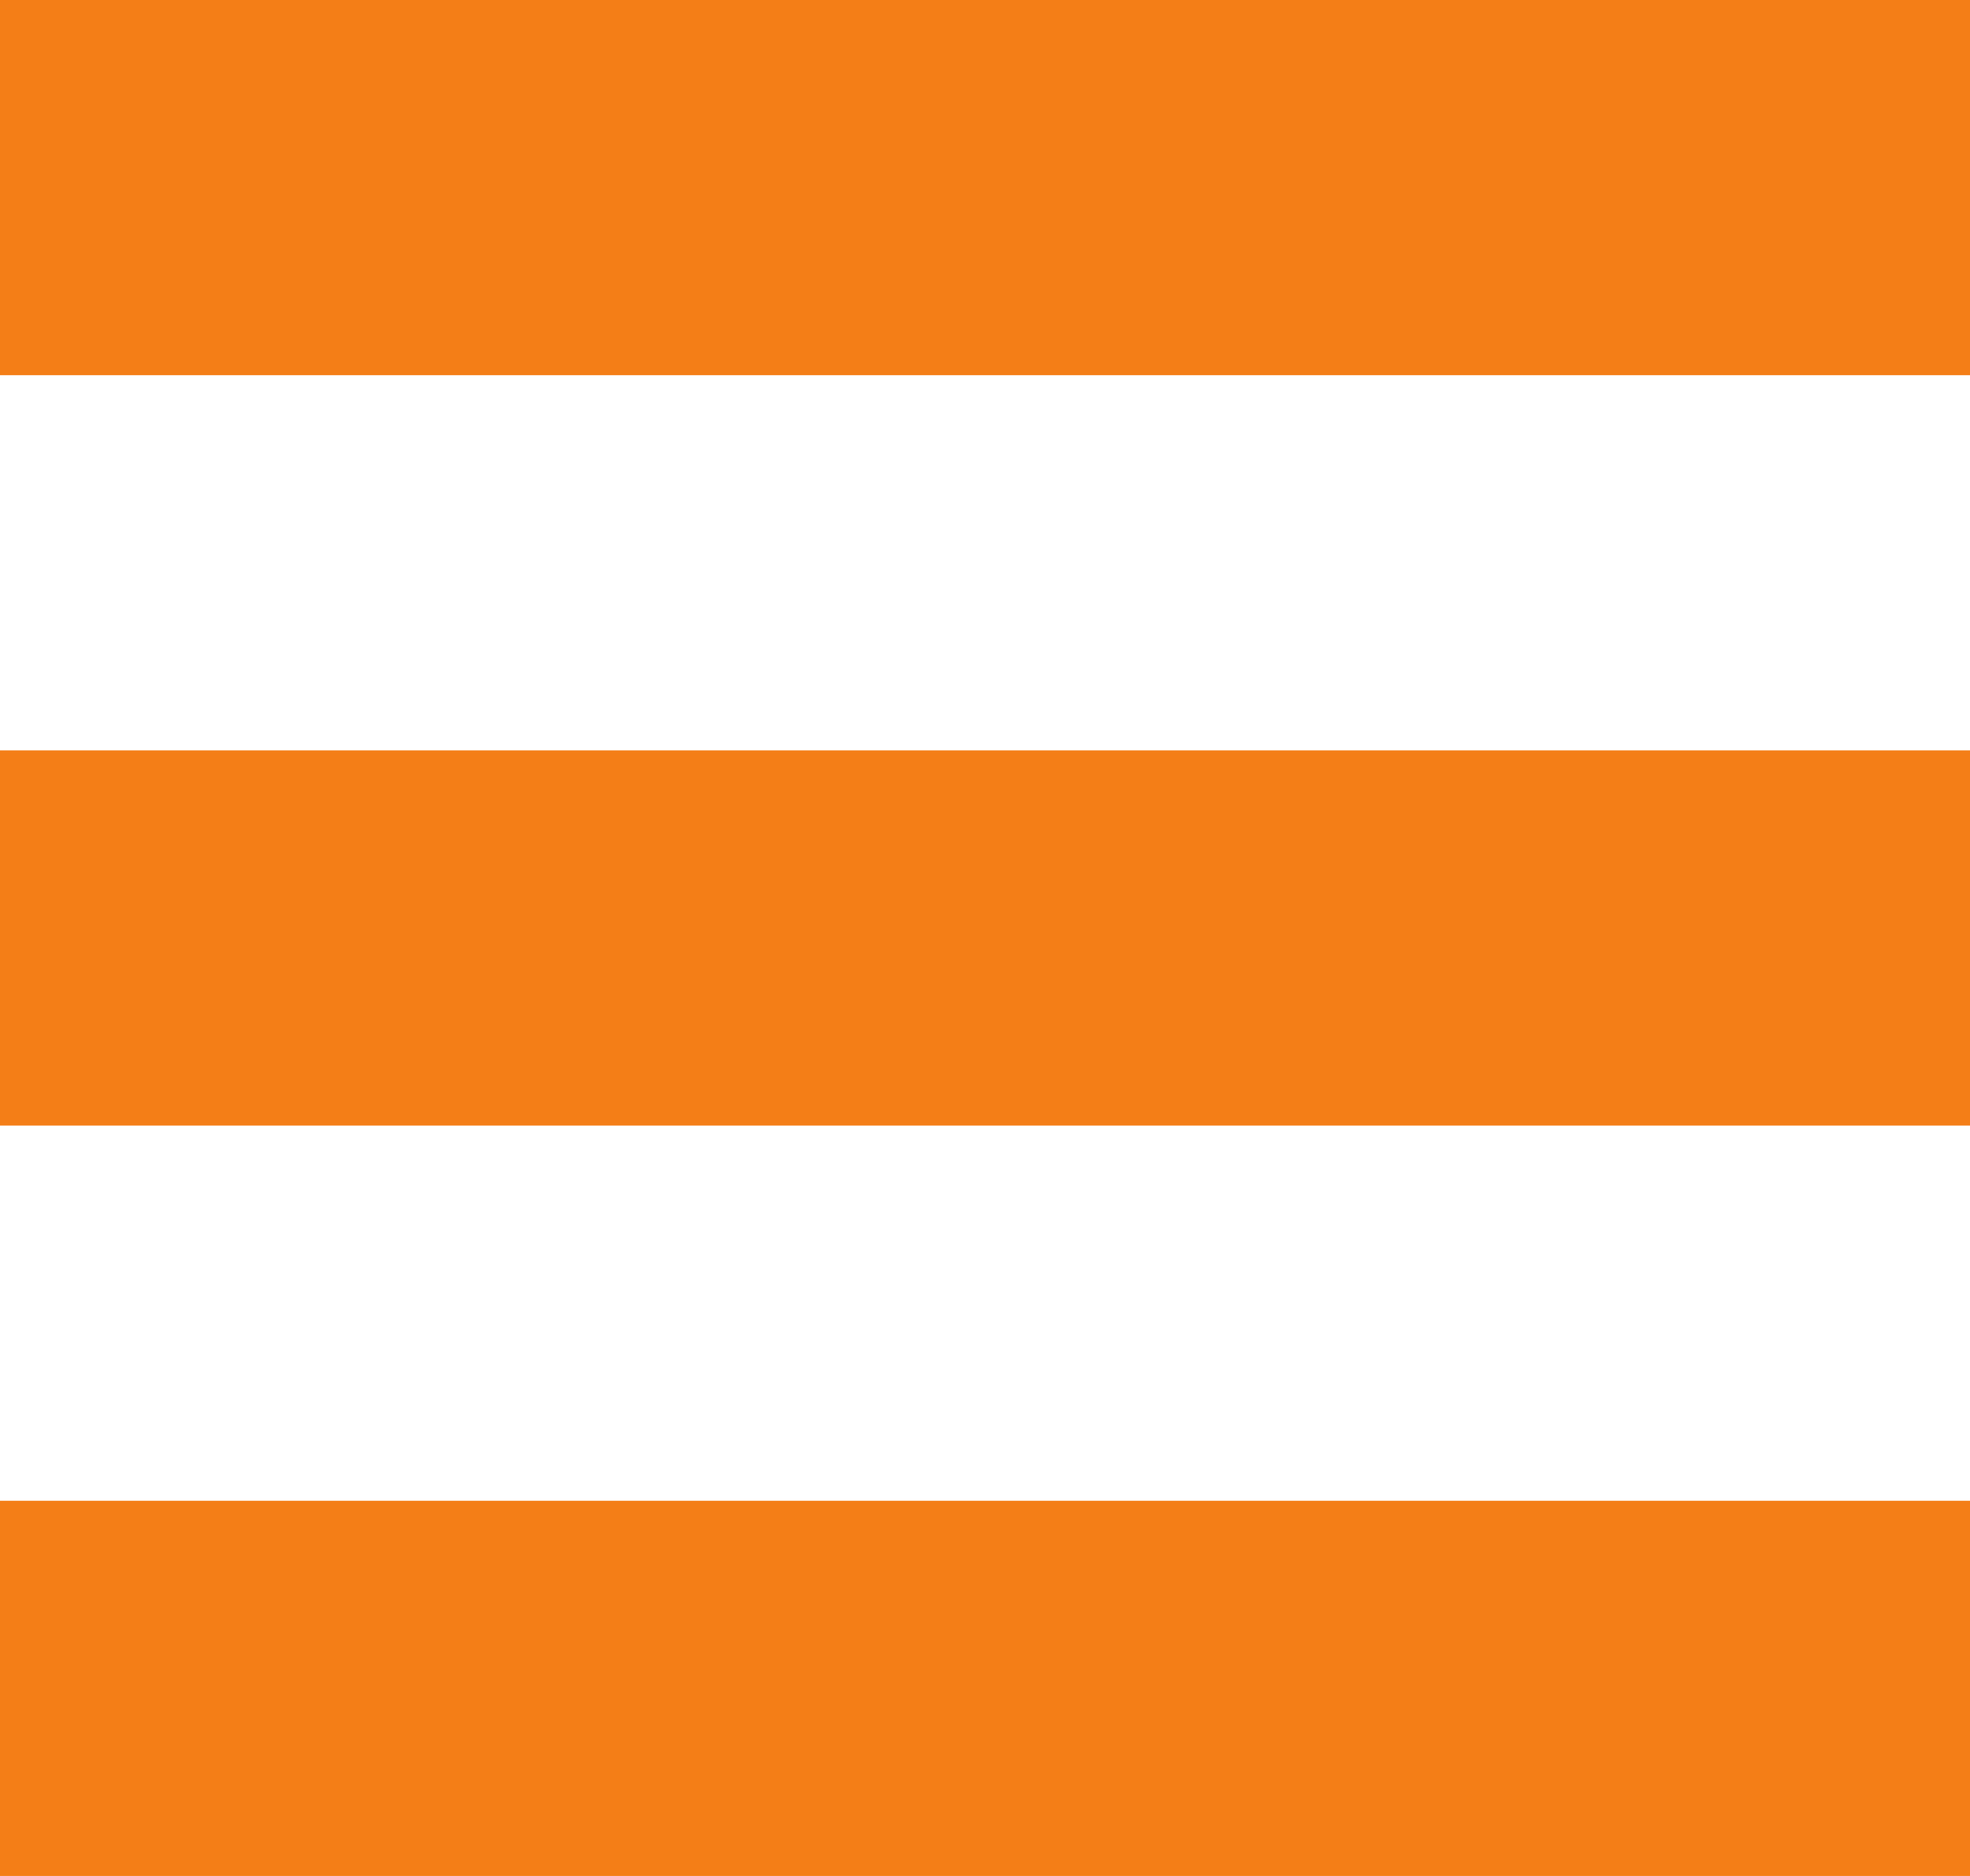
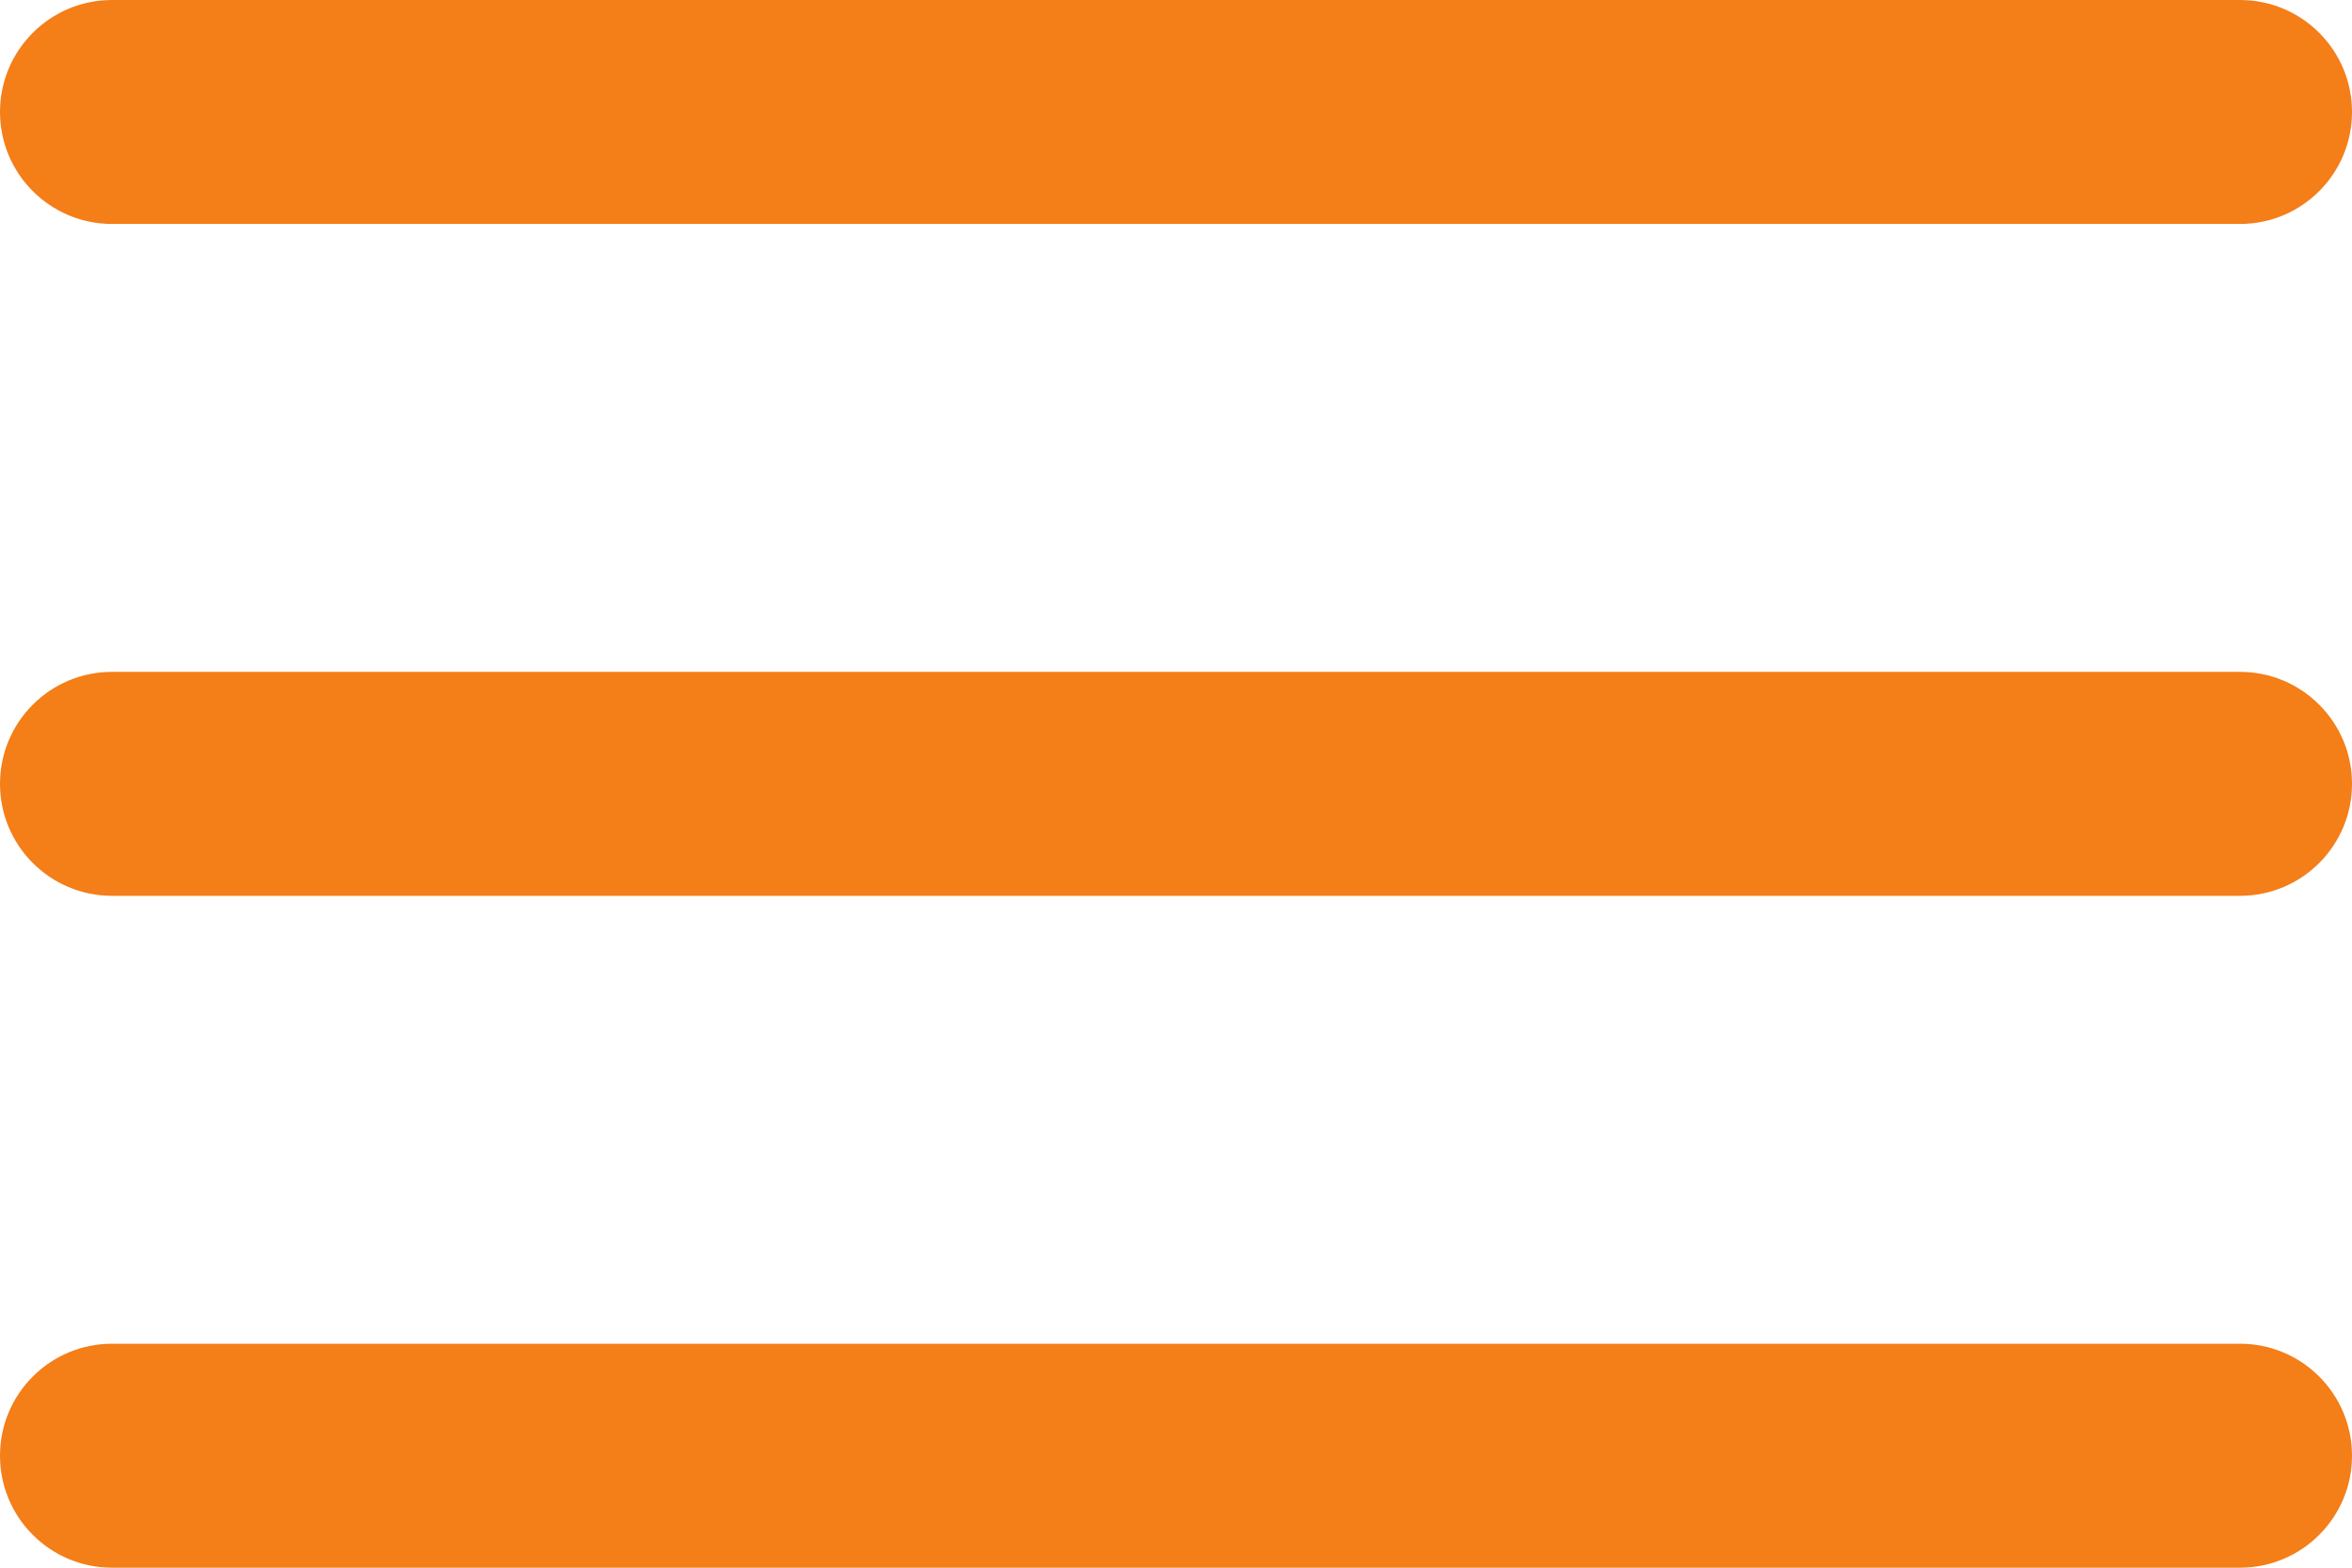
- <svg xmlns="http://www.w3.org/2000/svg" width="42px" height="40px" viewBox="0 0 42 40" version="1.1">
+ <svg xmlns="http://www.w3.org/2000/svg" width="42px" height="28px" viewBox="0 0 42 28" version="1.1">
  <g id="Wireframes" stroke="none" stroke-width="1" fill="none" fill-rule="evenodd">
-     <g id="User's-Dashboard--LeftNavOpen" transform="translate(-79, -31)" fill="#F47E17">
+     <g id="User's-Dashboard--LeftNavOpen" transform="translate(-79, -35)" fill="#F47E17">
      <g id="TopNav" transform="translate(79, 15)">
-         <g id="Menu-Button" transform="translate(0, 16)">
-           <rect id="Rectangle-Copy-2" x="0" y="16" width="42" height="8" />
-           <rect id="Rectangle-Copy" x="0" y="0" width="42" height="8" />
-           <rect id="Rectangle-Copy-3" x="0" y="32" width="42" height="8" />
+         <g id="Menu-Button" transform="translate(0, 20)">
+           <rect id="Rectangle-Copy-2" x="0" y="12" width="42" height="4" rx="2" />
+           <rect id="Rectangle-Copy" x="0" y="0" width="42" height="4" rx="2" />
+           <rect id="Rectangle-Copy-3" x="0" y="24" width="42" height="4" rx="2" />
        </g>
      </g>
    </g>
  </g>
</svg>
